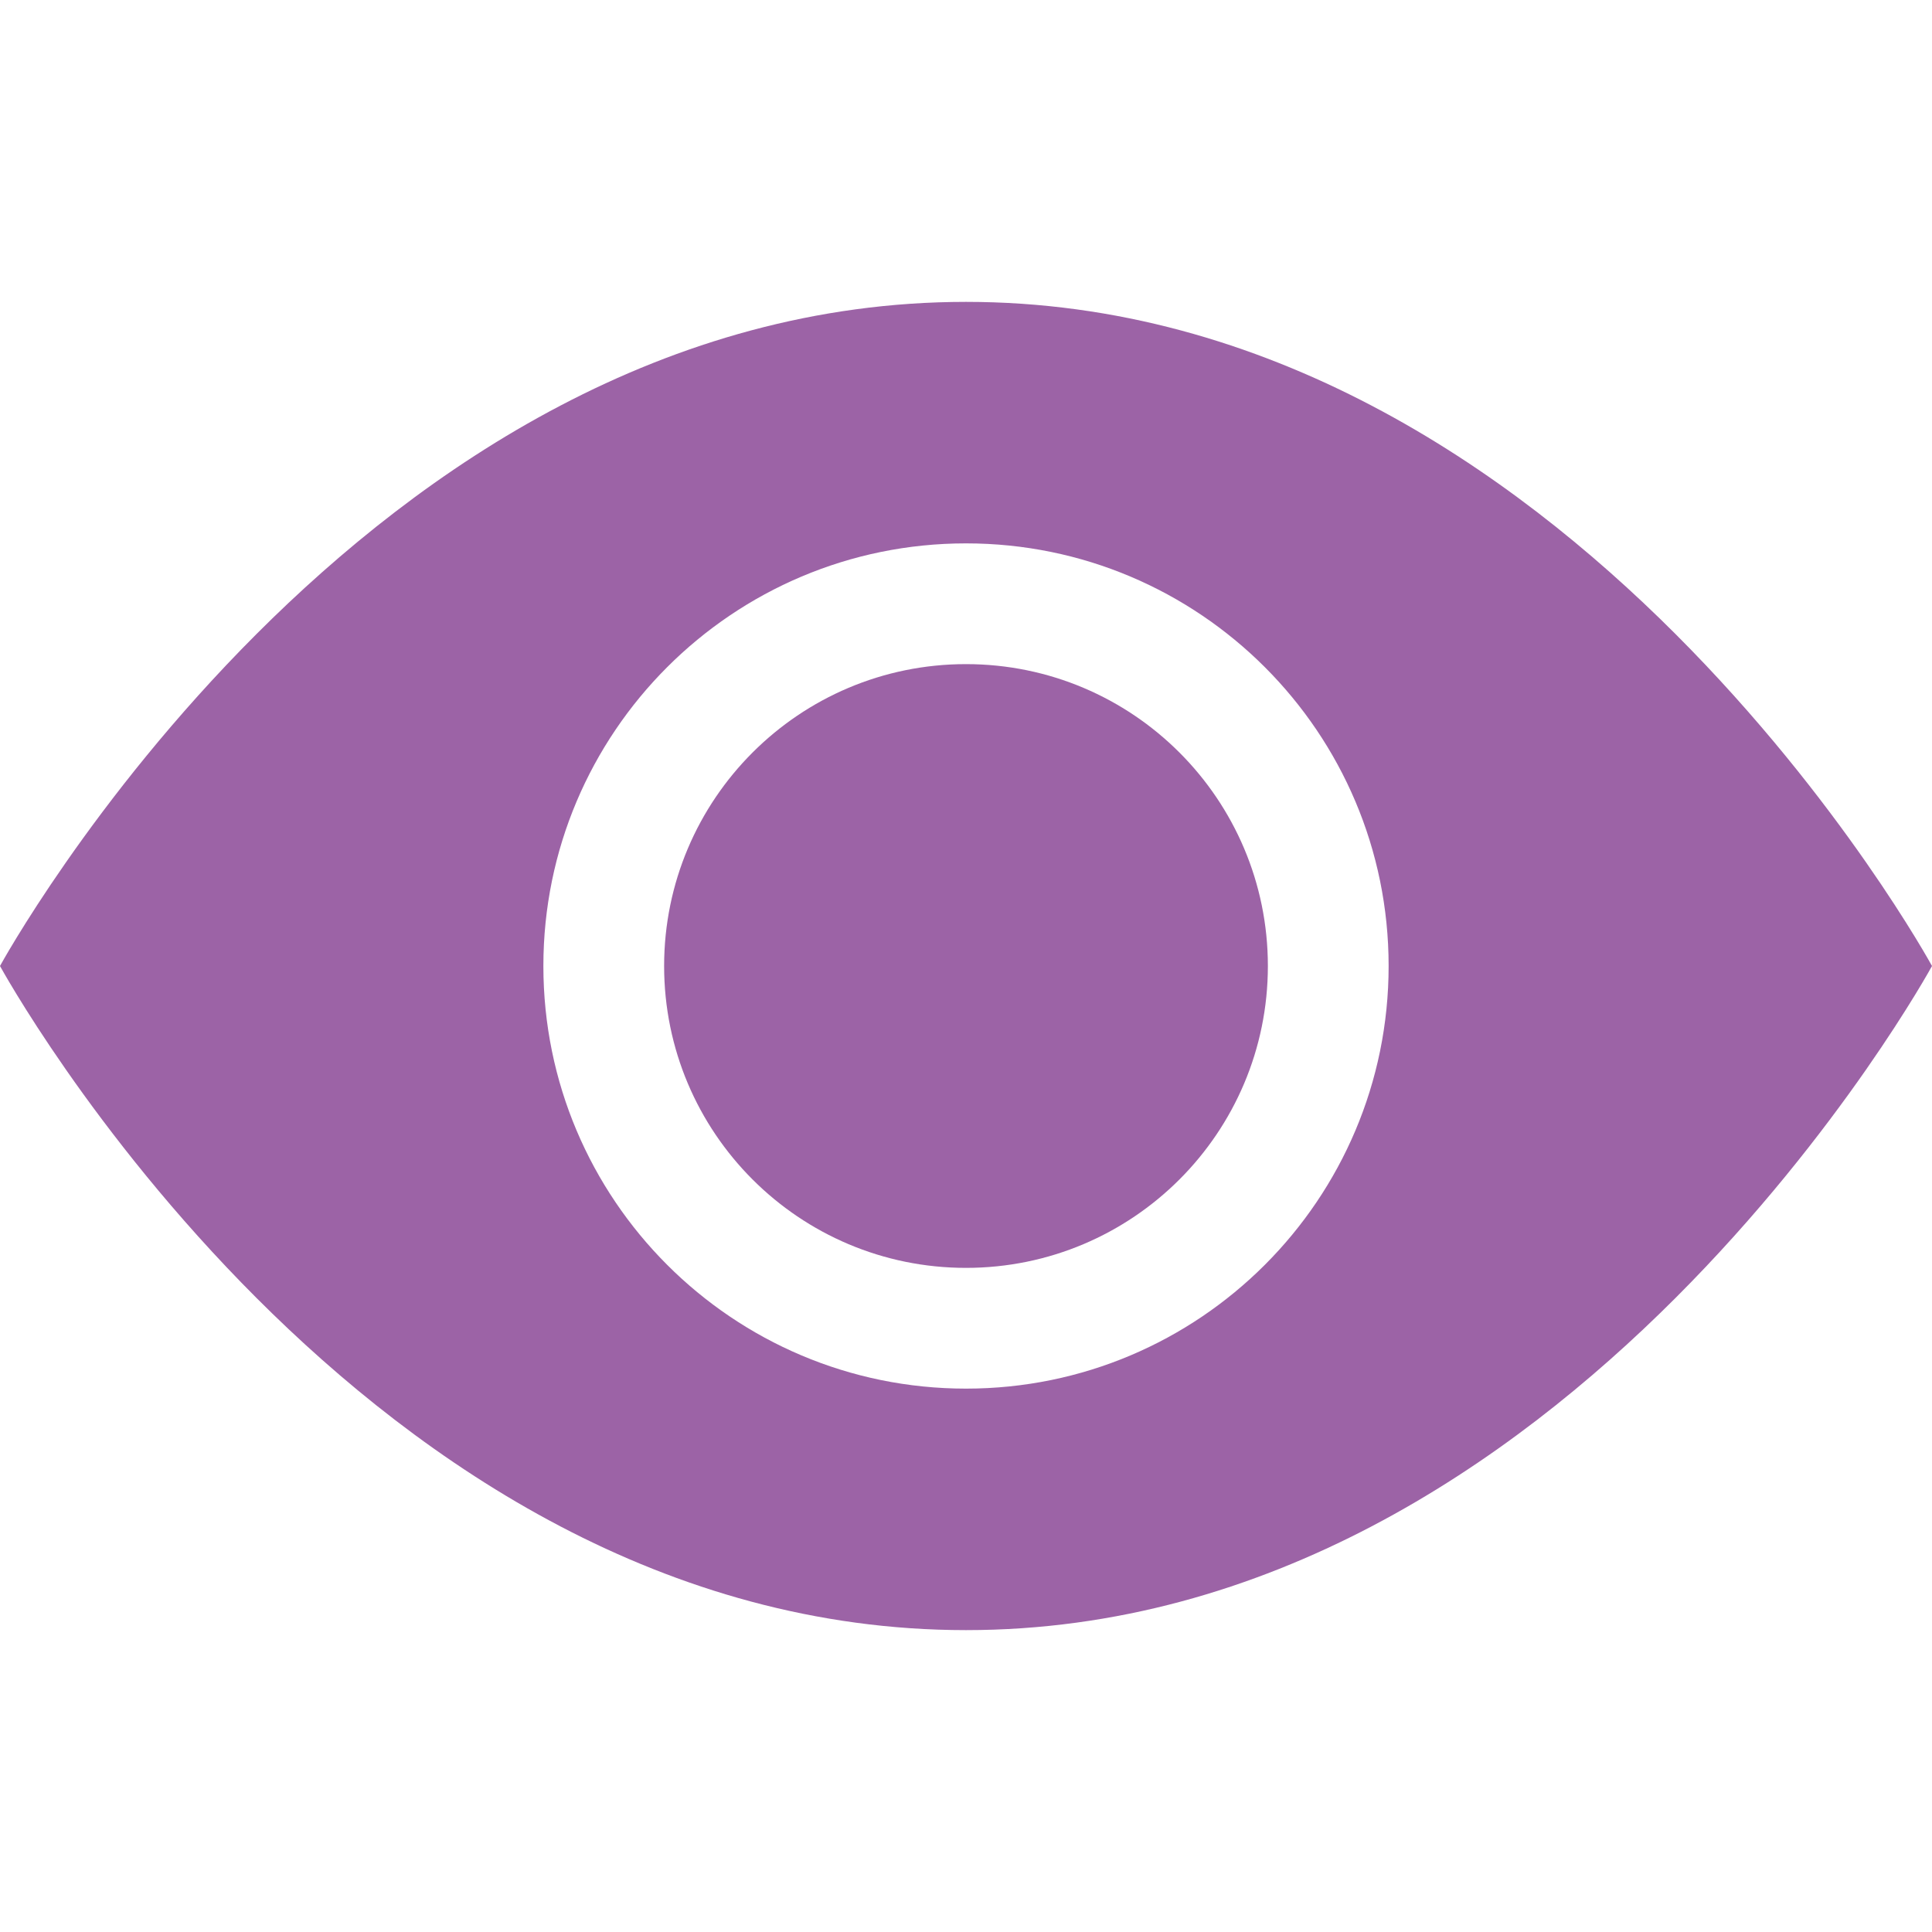
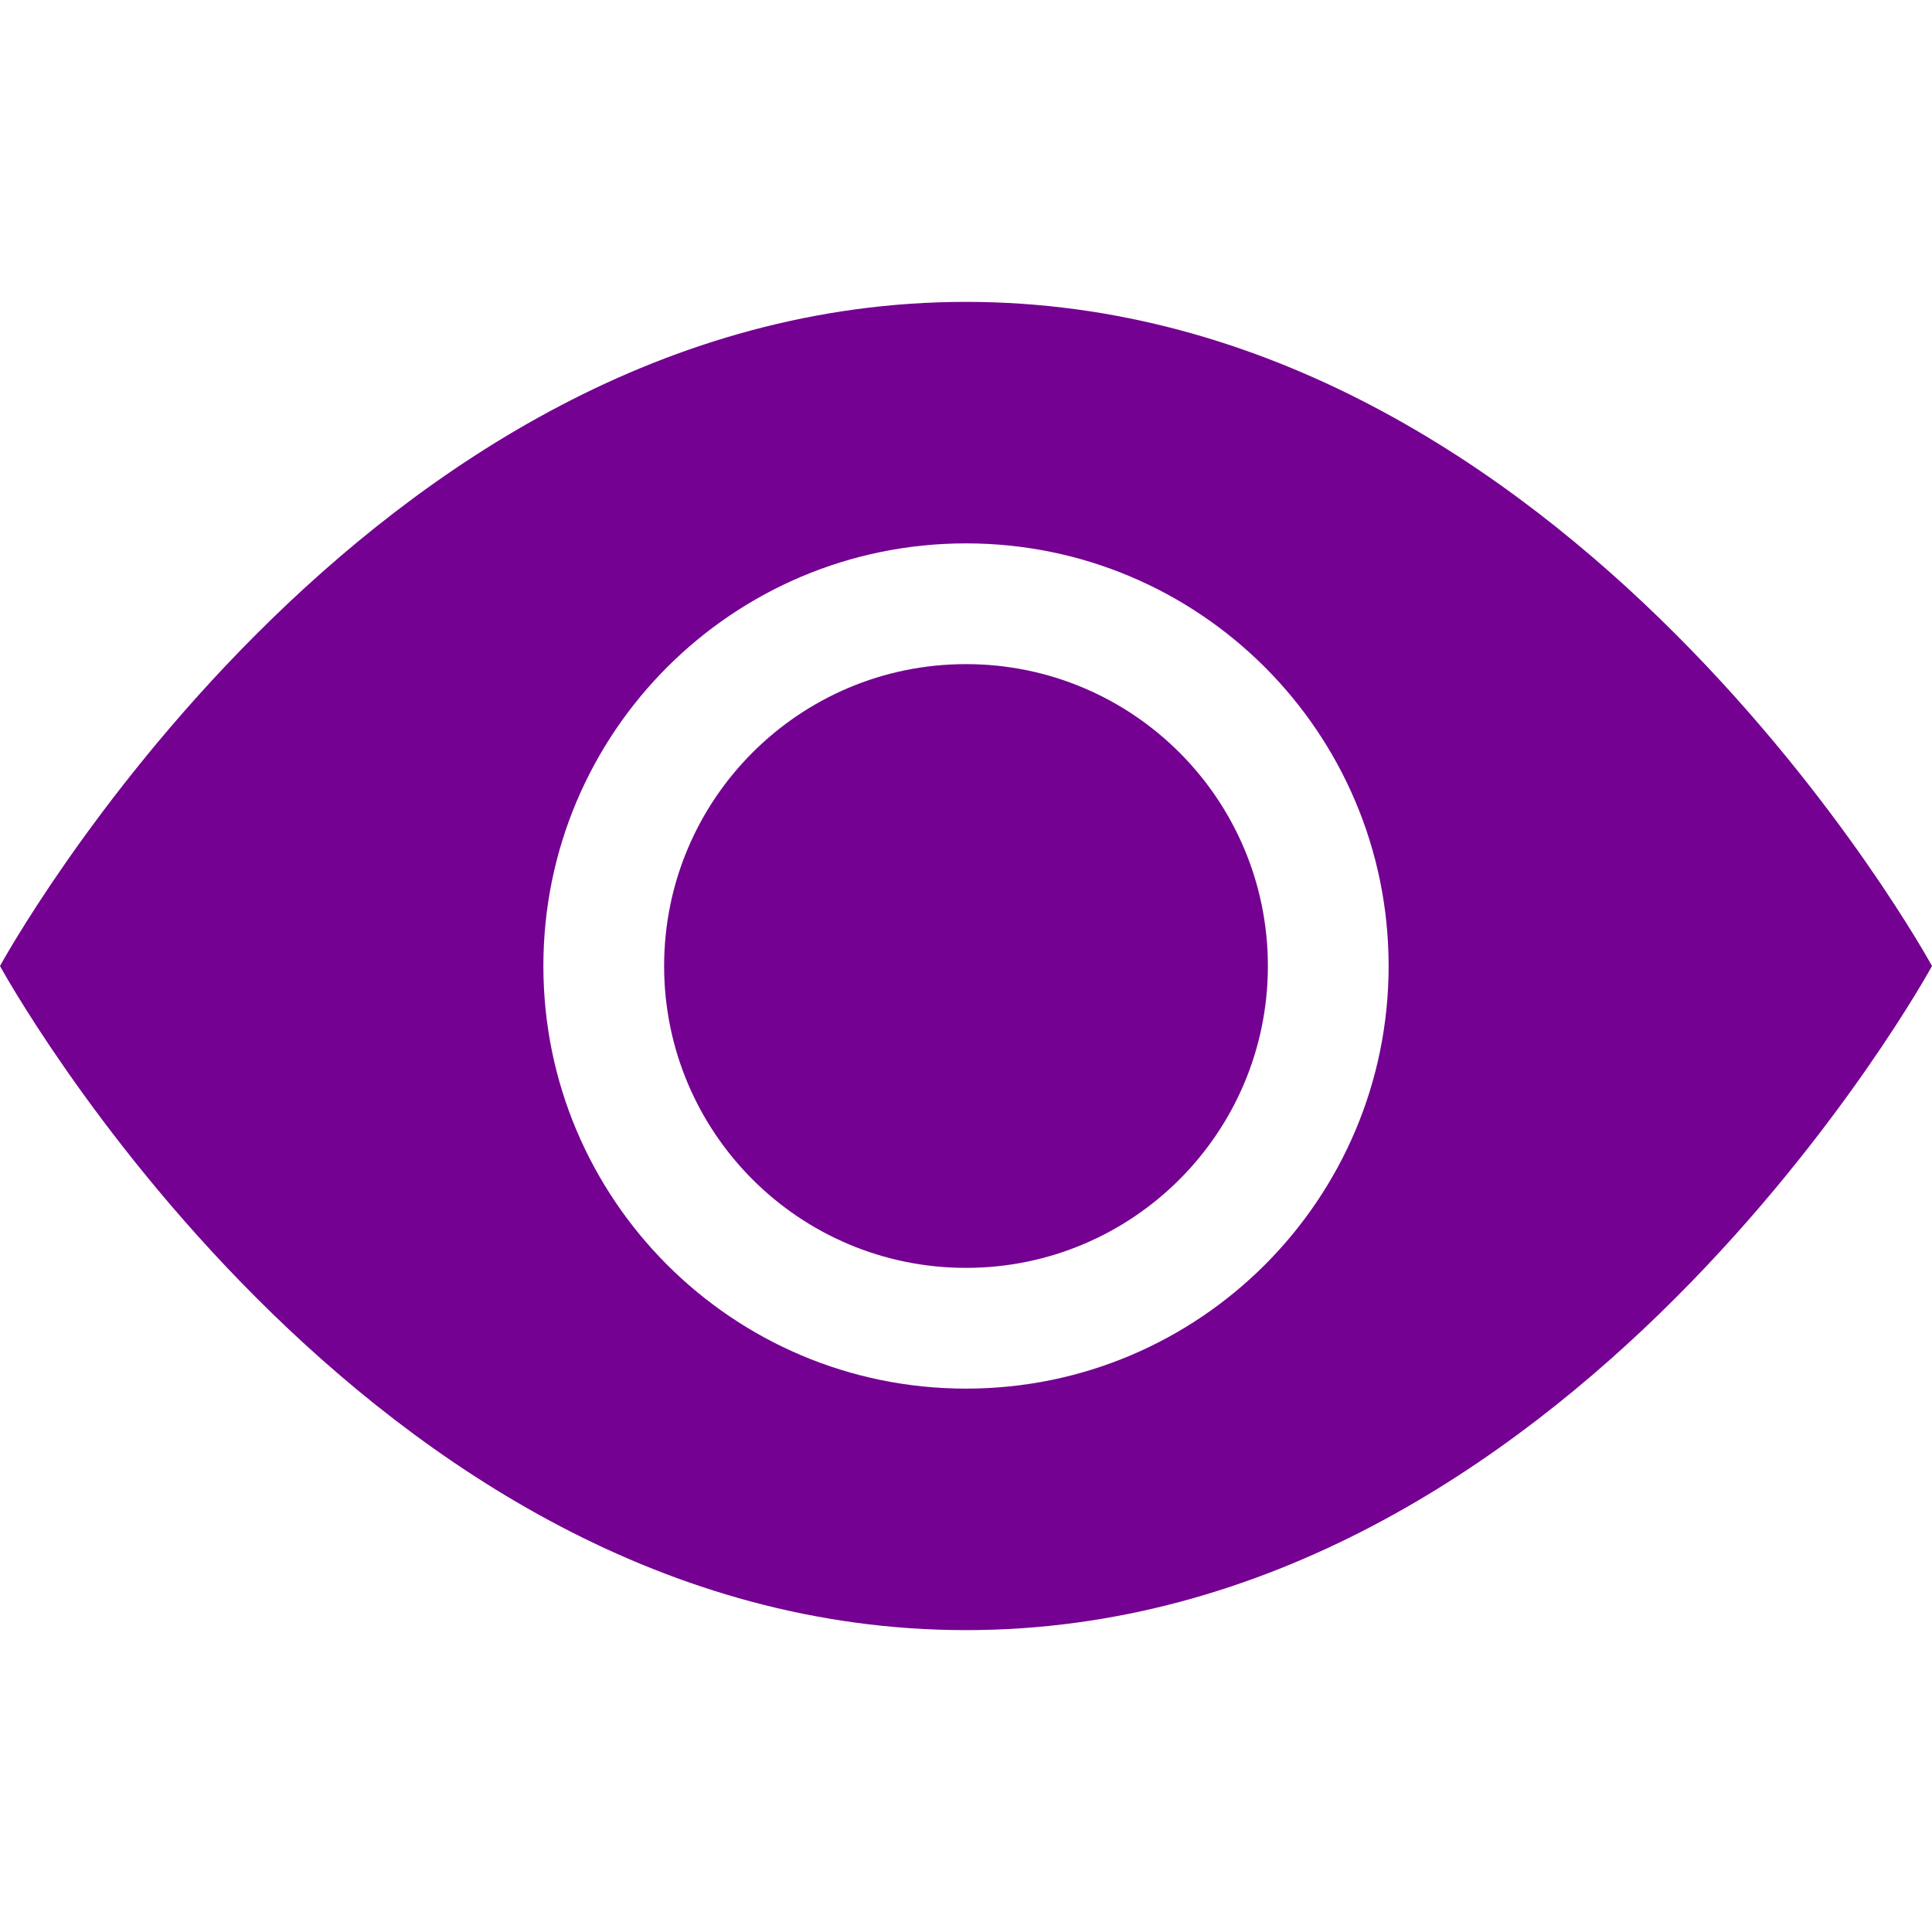
- <svg xmlns="http://www.w3.org/2000/svg" width="25" height="25" fill="#9c63a6" class="bi bi-eye-fill" viewBox="0 0 16 16">
+ <svg xmlns="http://www.w3.org/2000/svg" width="25" height="25" fill="#740191" class="bi bi-eye-fill" viewBox="0 0 16 16">
  <path d="M10.5 8a2.5 2.5 0 1 1-5 0 2.5 2.5 0 0 1 5 0z" />
  <path d="M0 8s3-5.5 8-5.5S16 8 16 8s-3 5.5-8 5.5S0 8 0 8zm8 3.5a3.5 3.5 0 1 0 0-7 3.5 3.5 0 0 0 0 7z" />
</svg>
